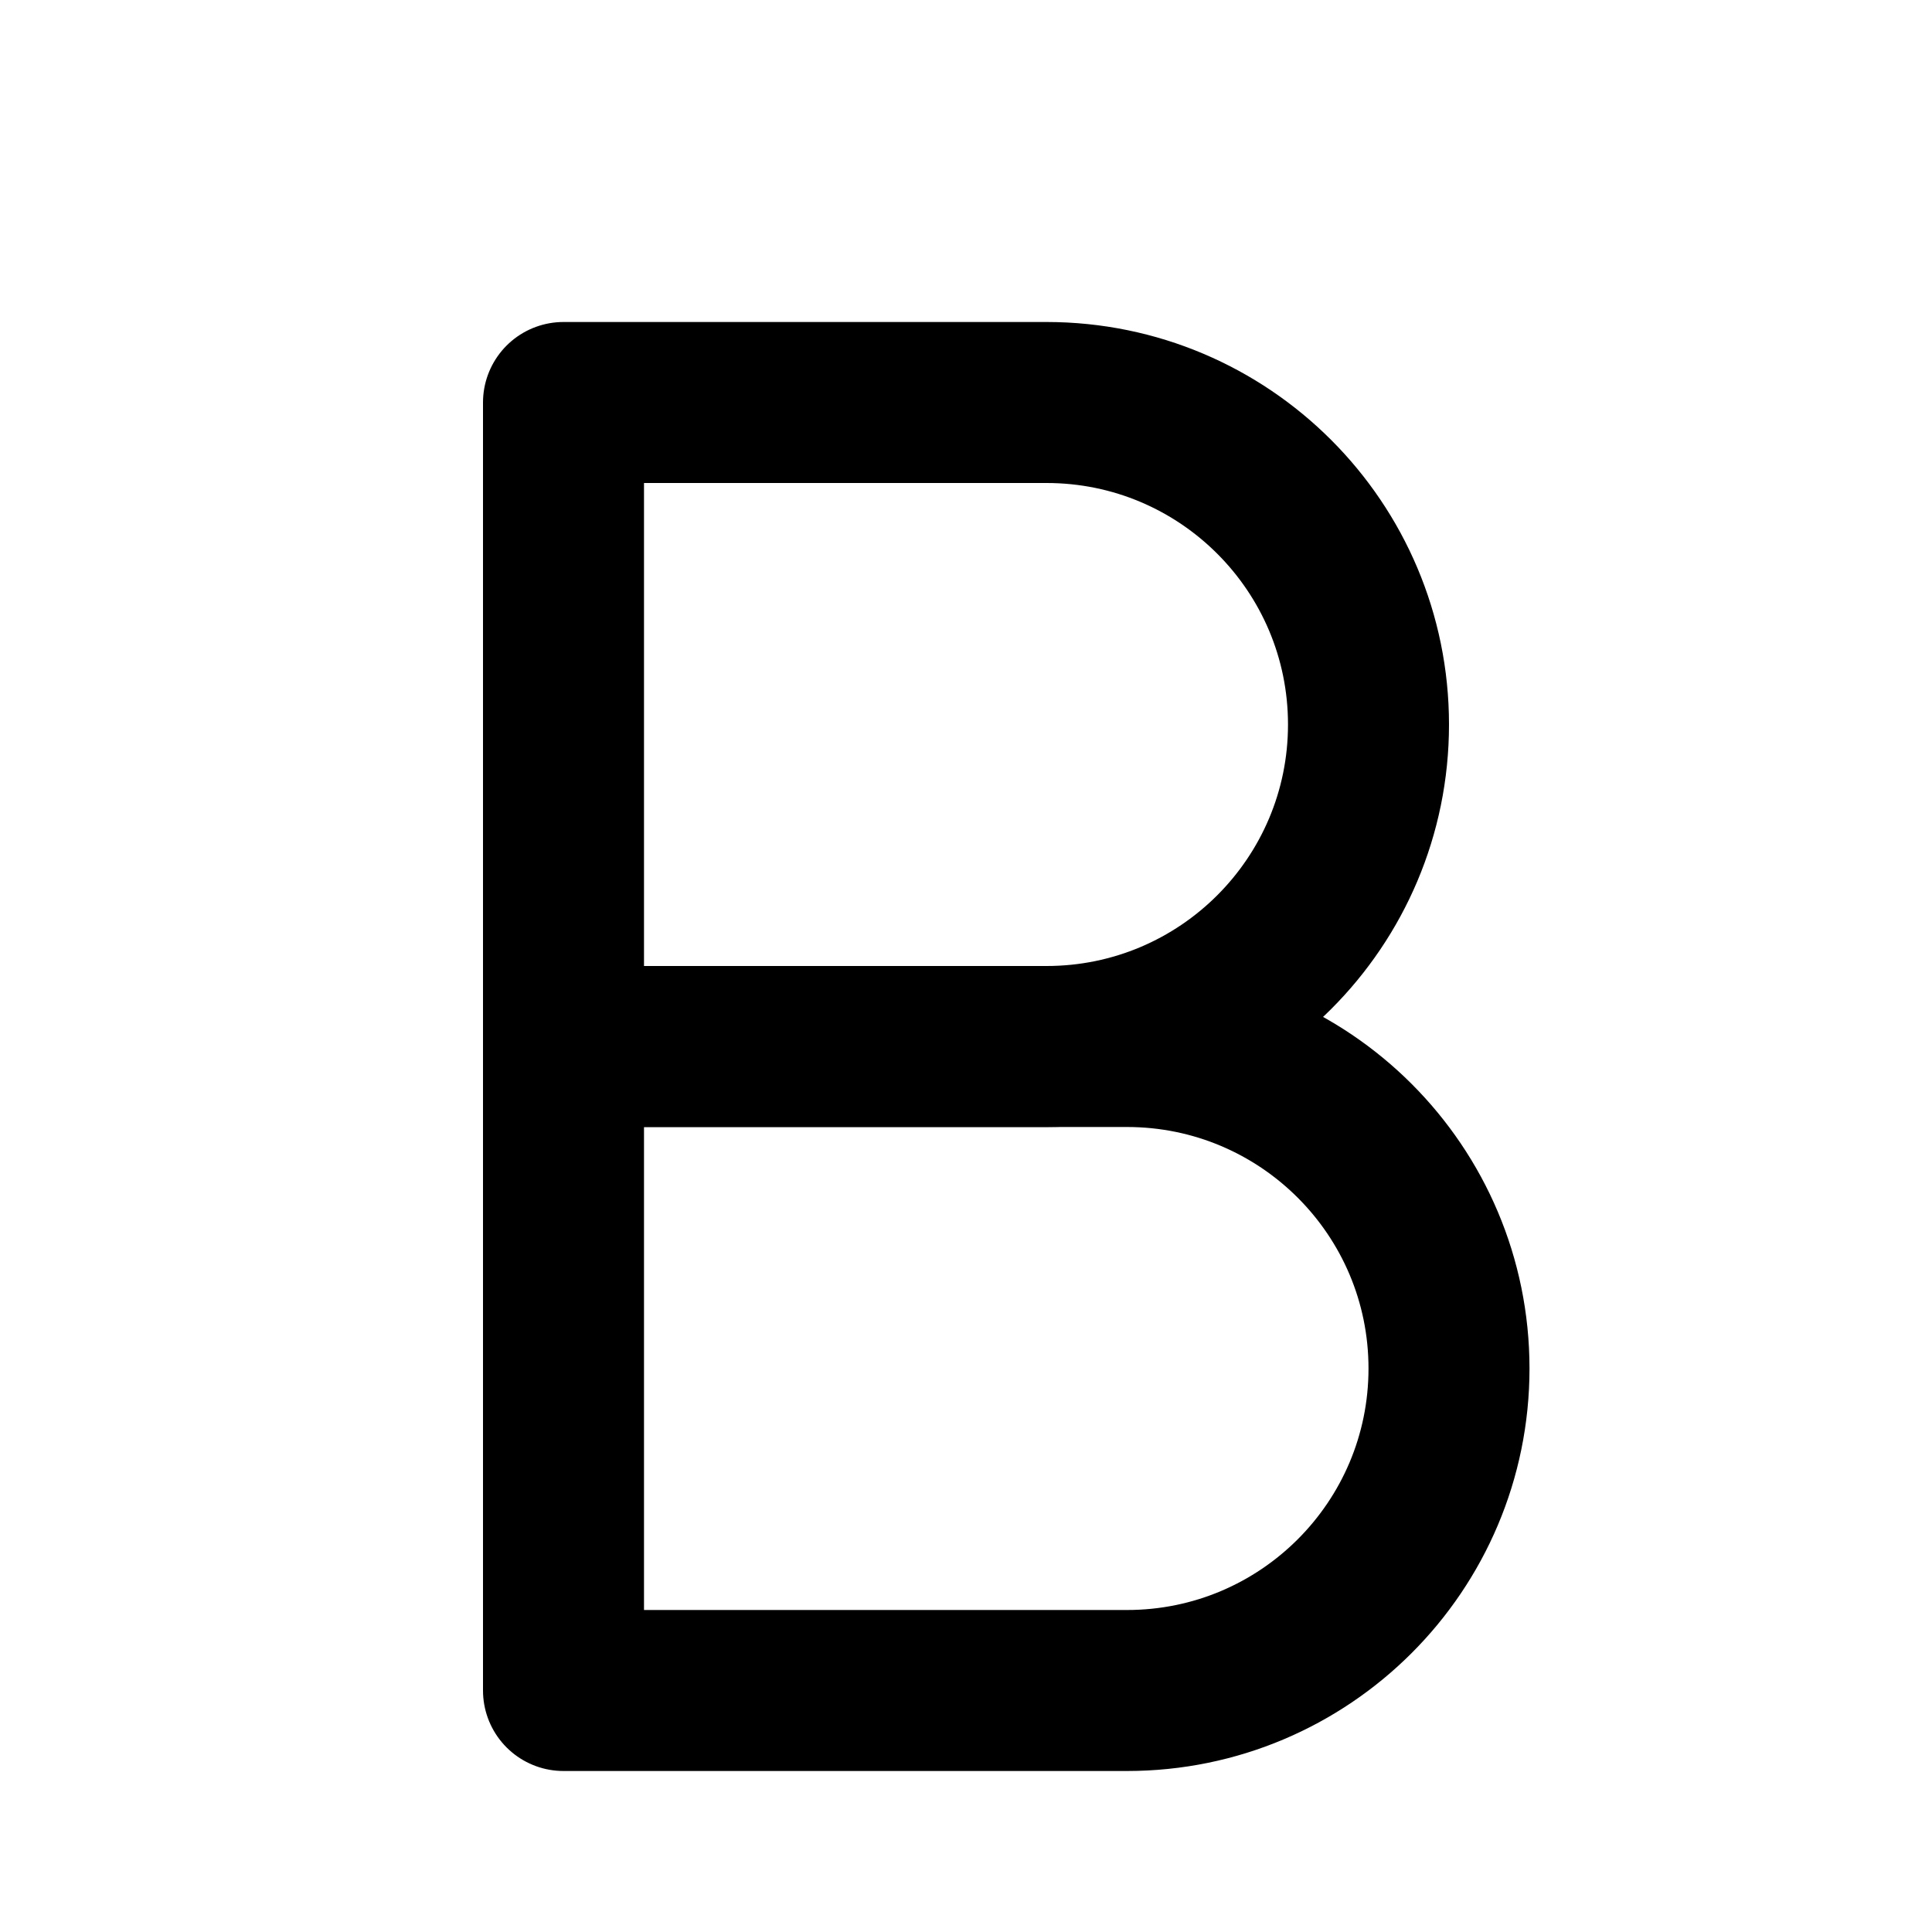
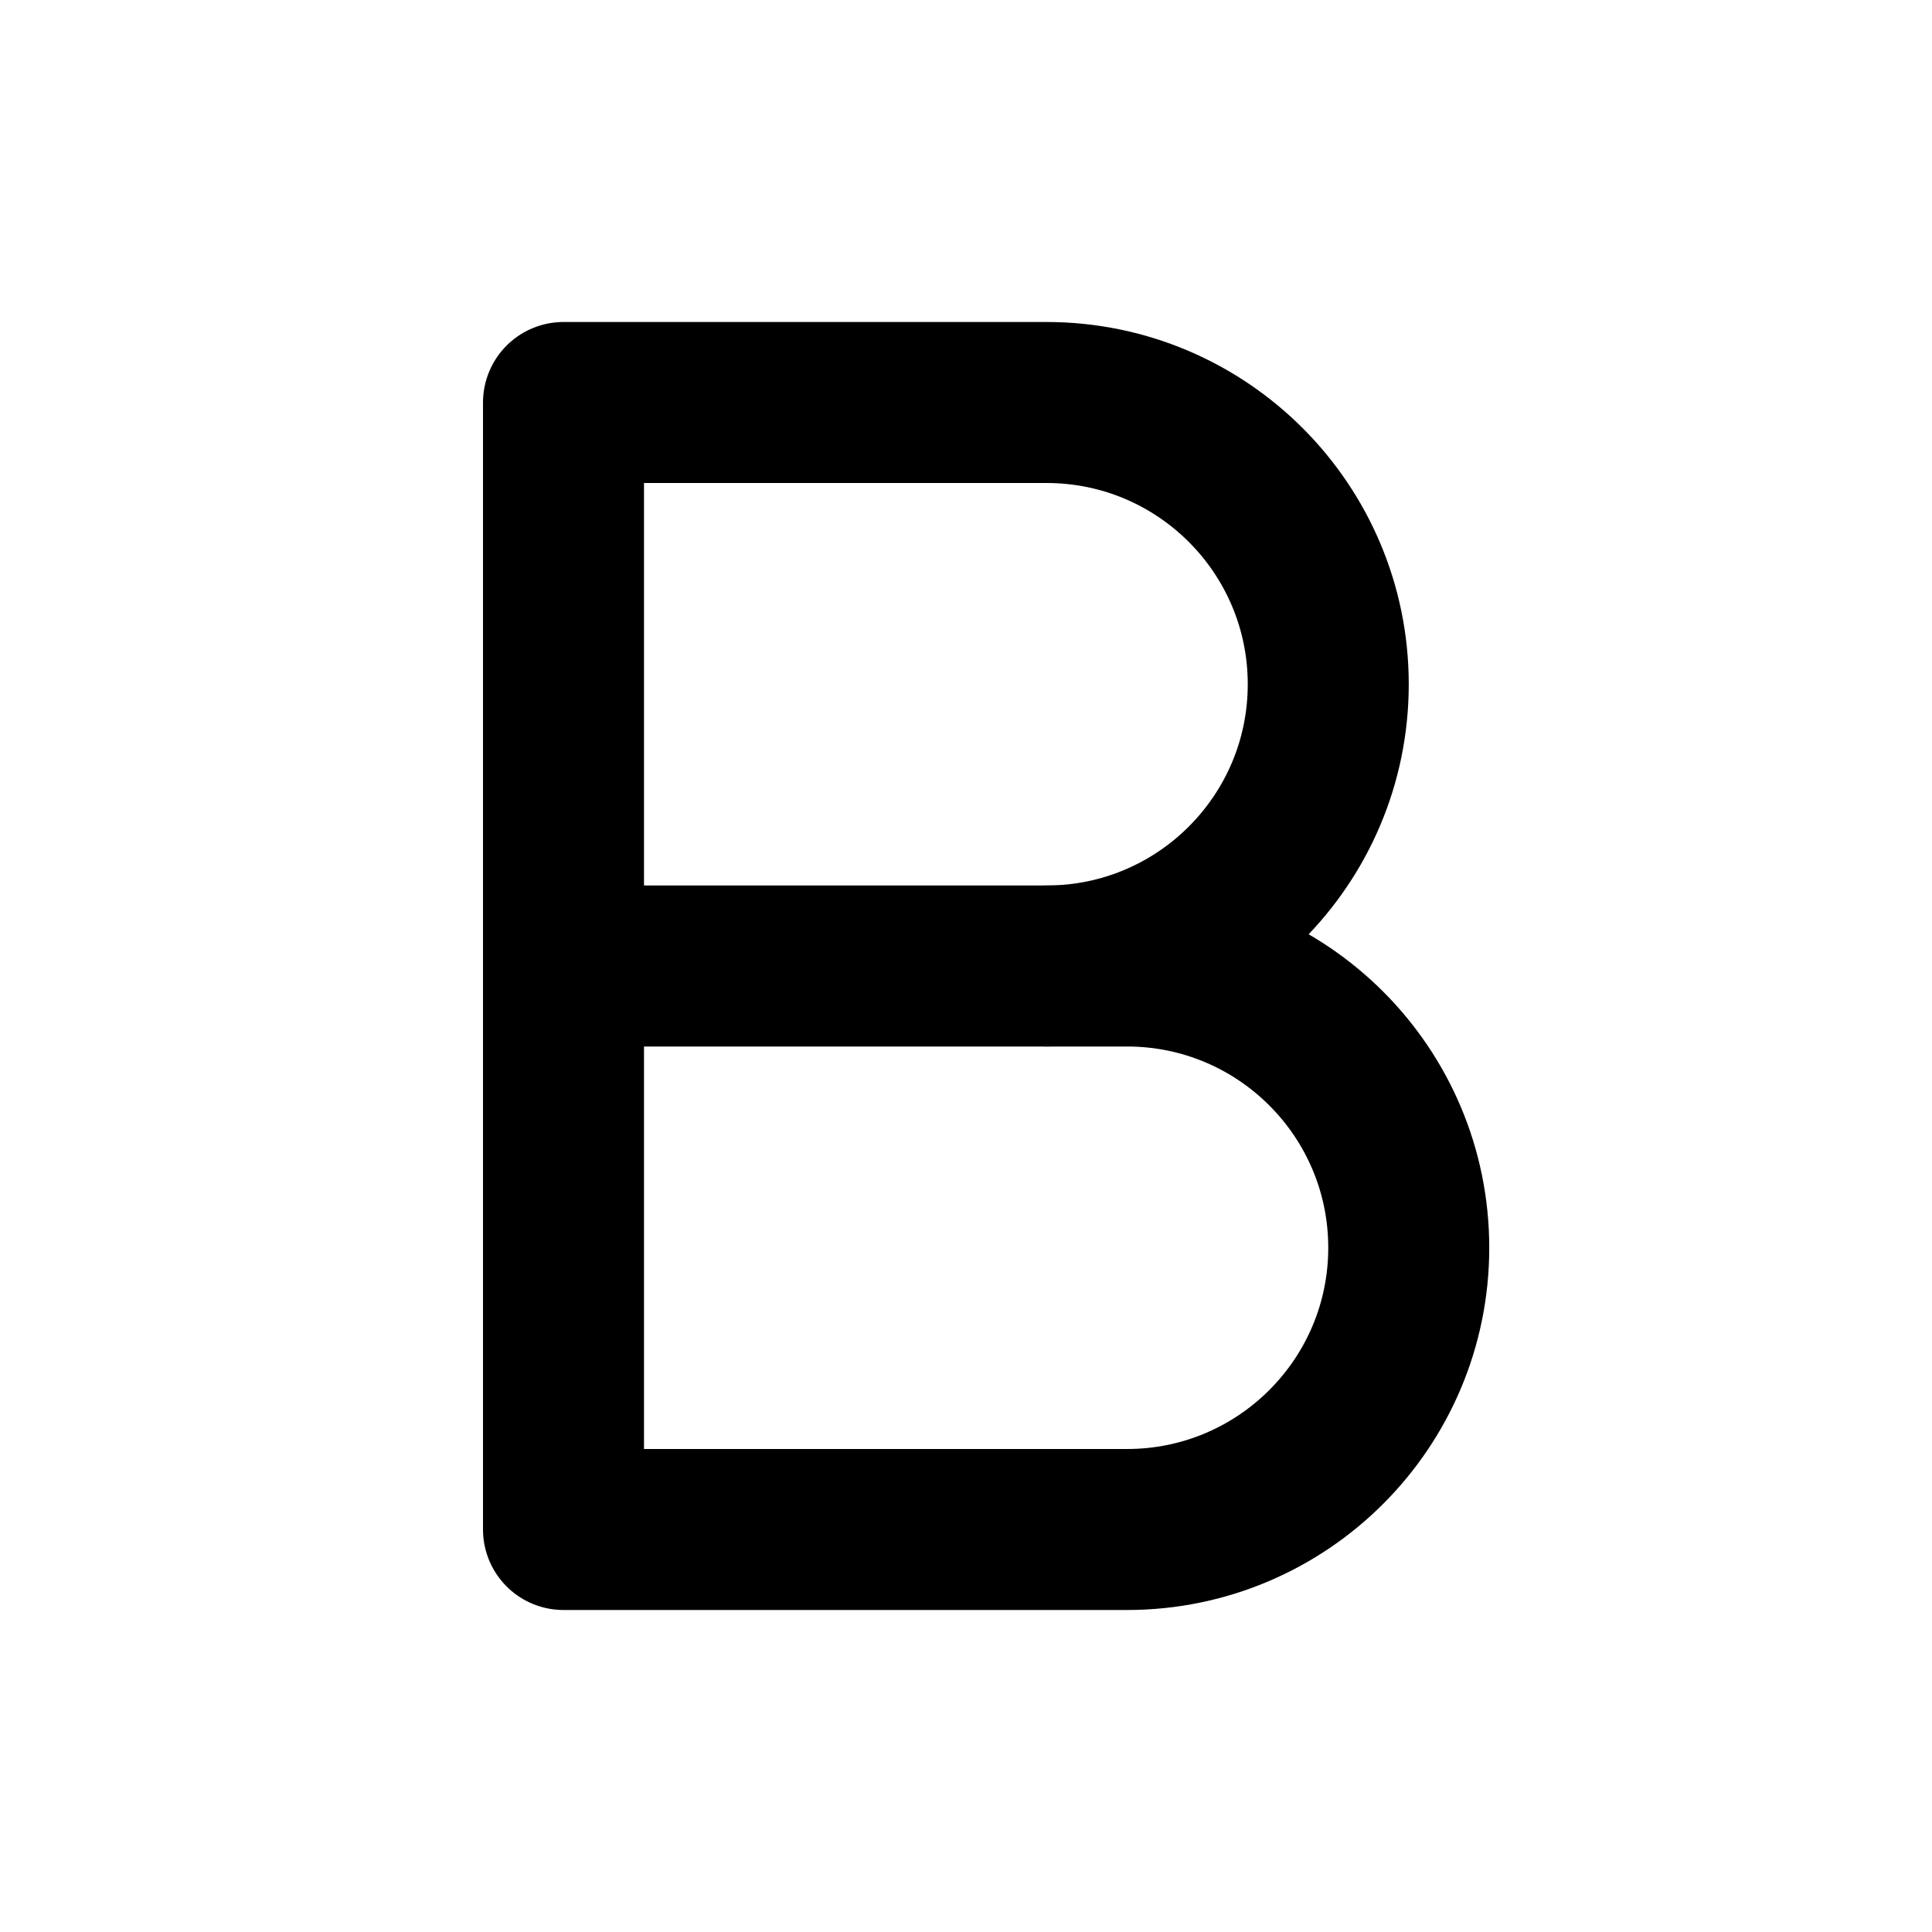
- <svg xmlns="http://www.w3.org/2000/svg" viewBox="0 0 24 24" fill="none" stroke="#000" stroke-width="2" stroke-linecap="round" stroke-linejoin="round">
-   <path d="M7 5h6a4 4 0 0 1 0 8H7z" />
-   <path d="M7 13h7a4 4 0 0 1 0 8H7z" />
+ <svg xmlns="http://www.w3.org/2000/svg" width="24" height="24" viewBox="0 0 24 24" fill="none" stroke="#000" stroke-width="2" stroke-linecap="round" stroke-linejoin="round">
+   <path d="M7 5h6a3.5 3.5 0 0 1 0 7h-6l0 -7" />
+   <path d="M13 12h1a3.5 3.5 0 0 1 0 7h-7v-7" />
</svg>
